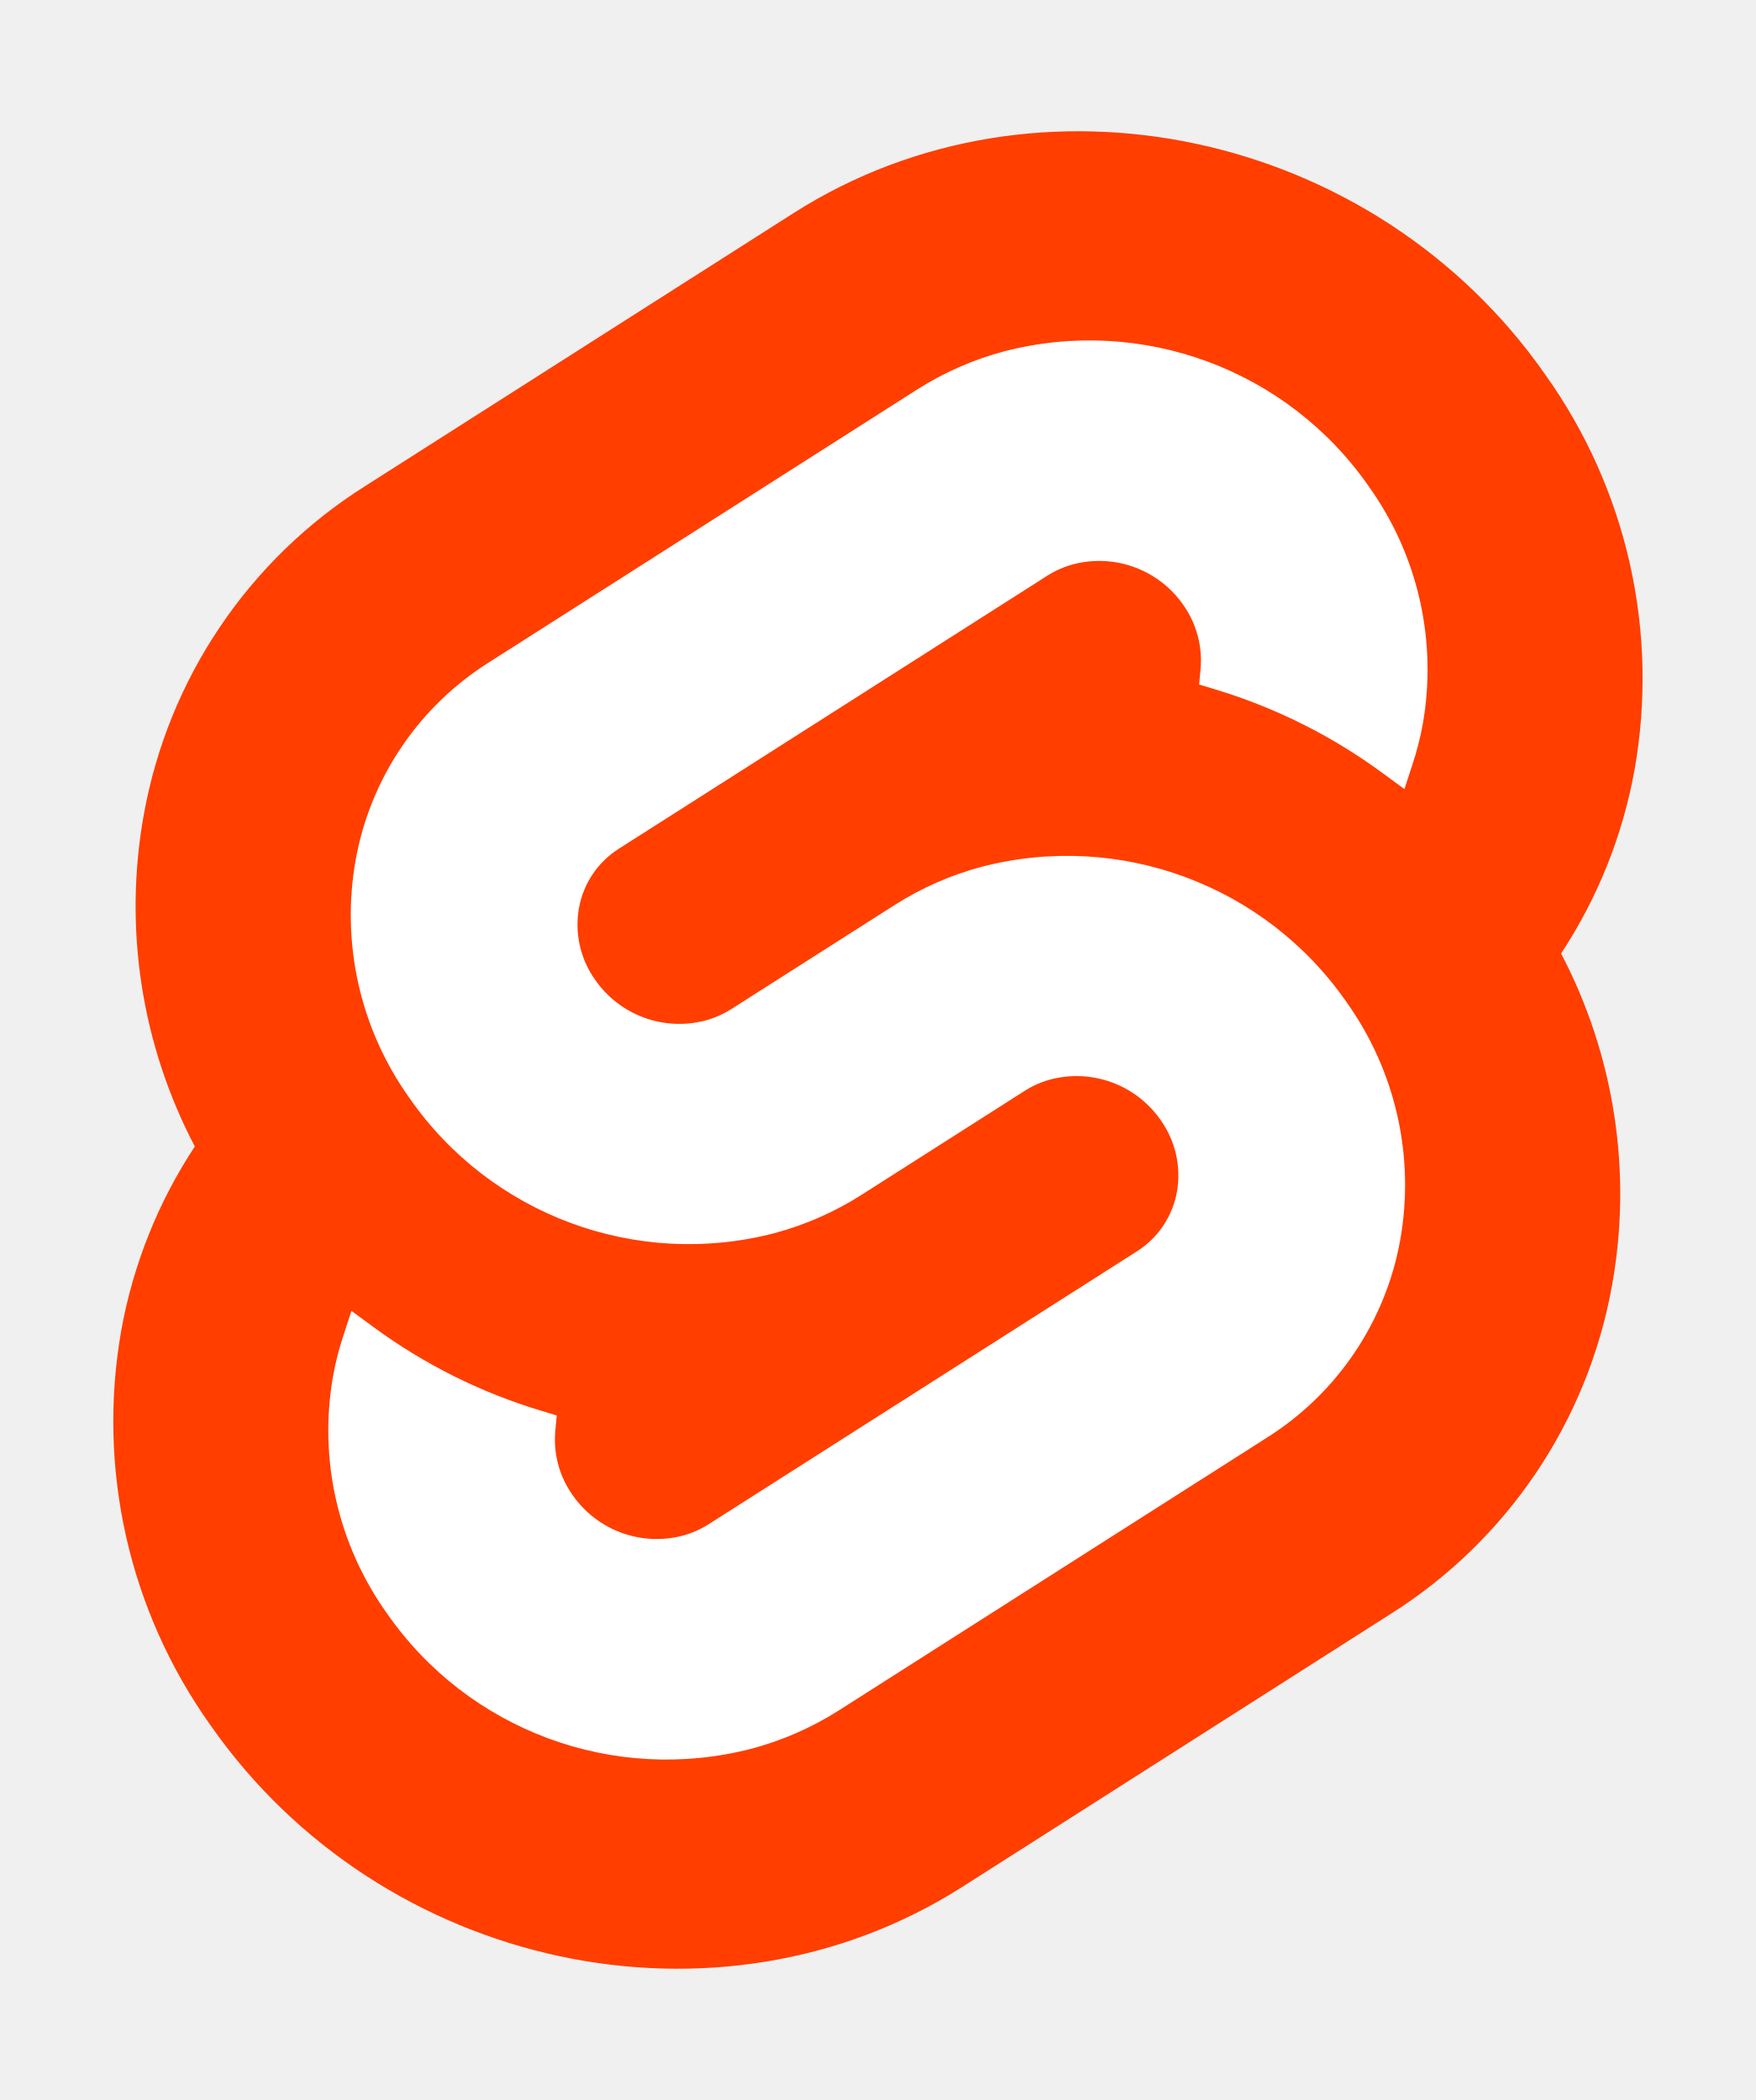
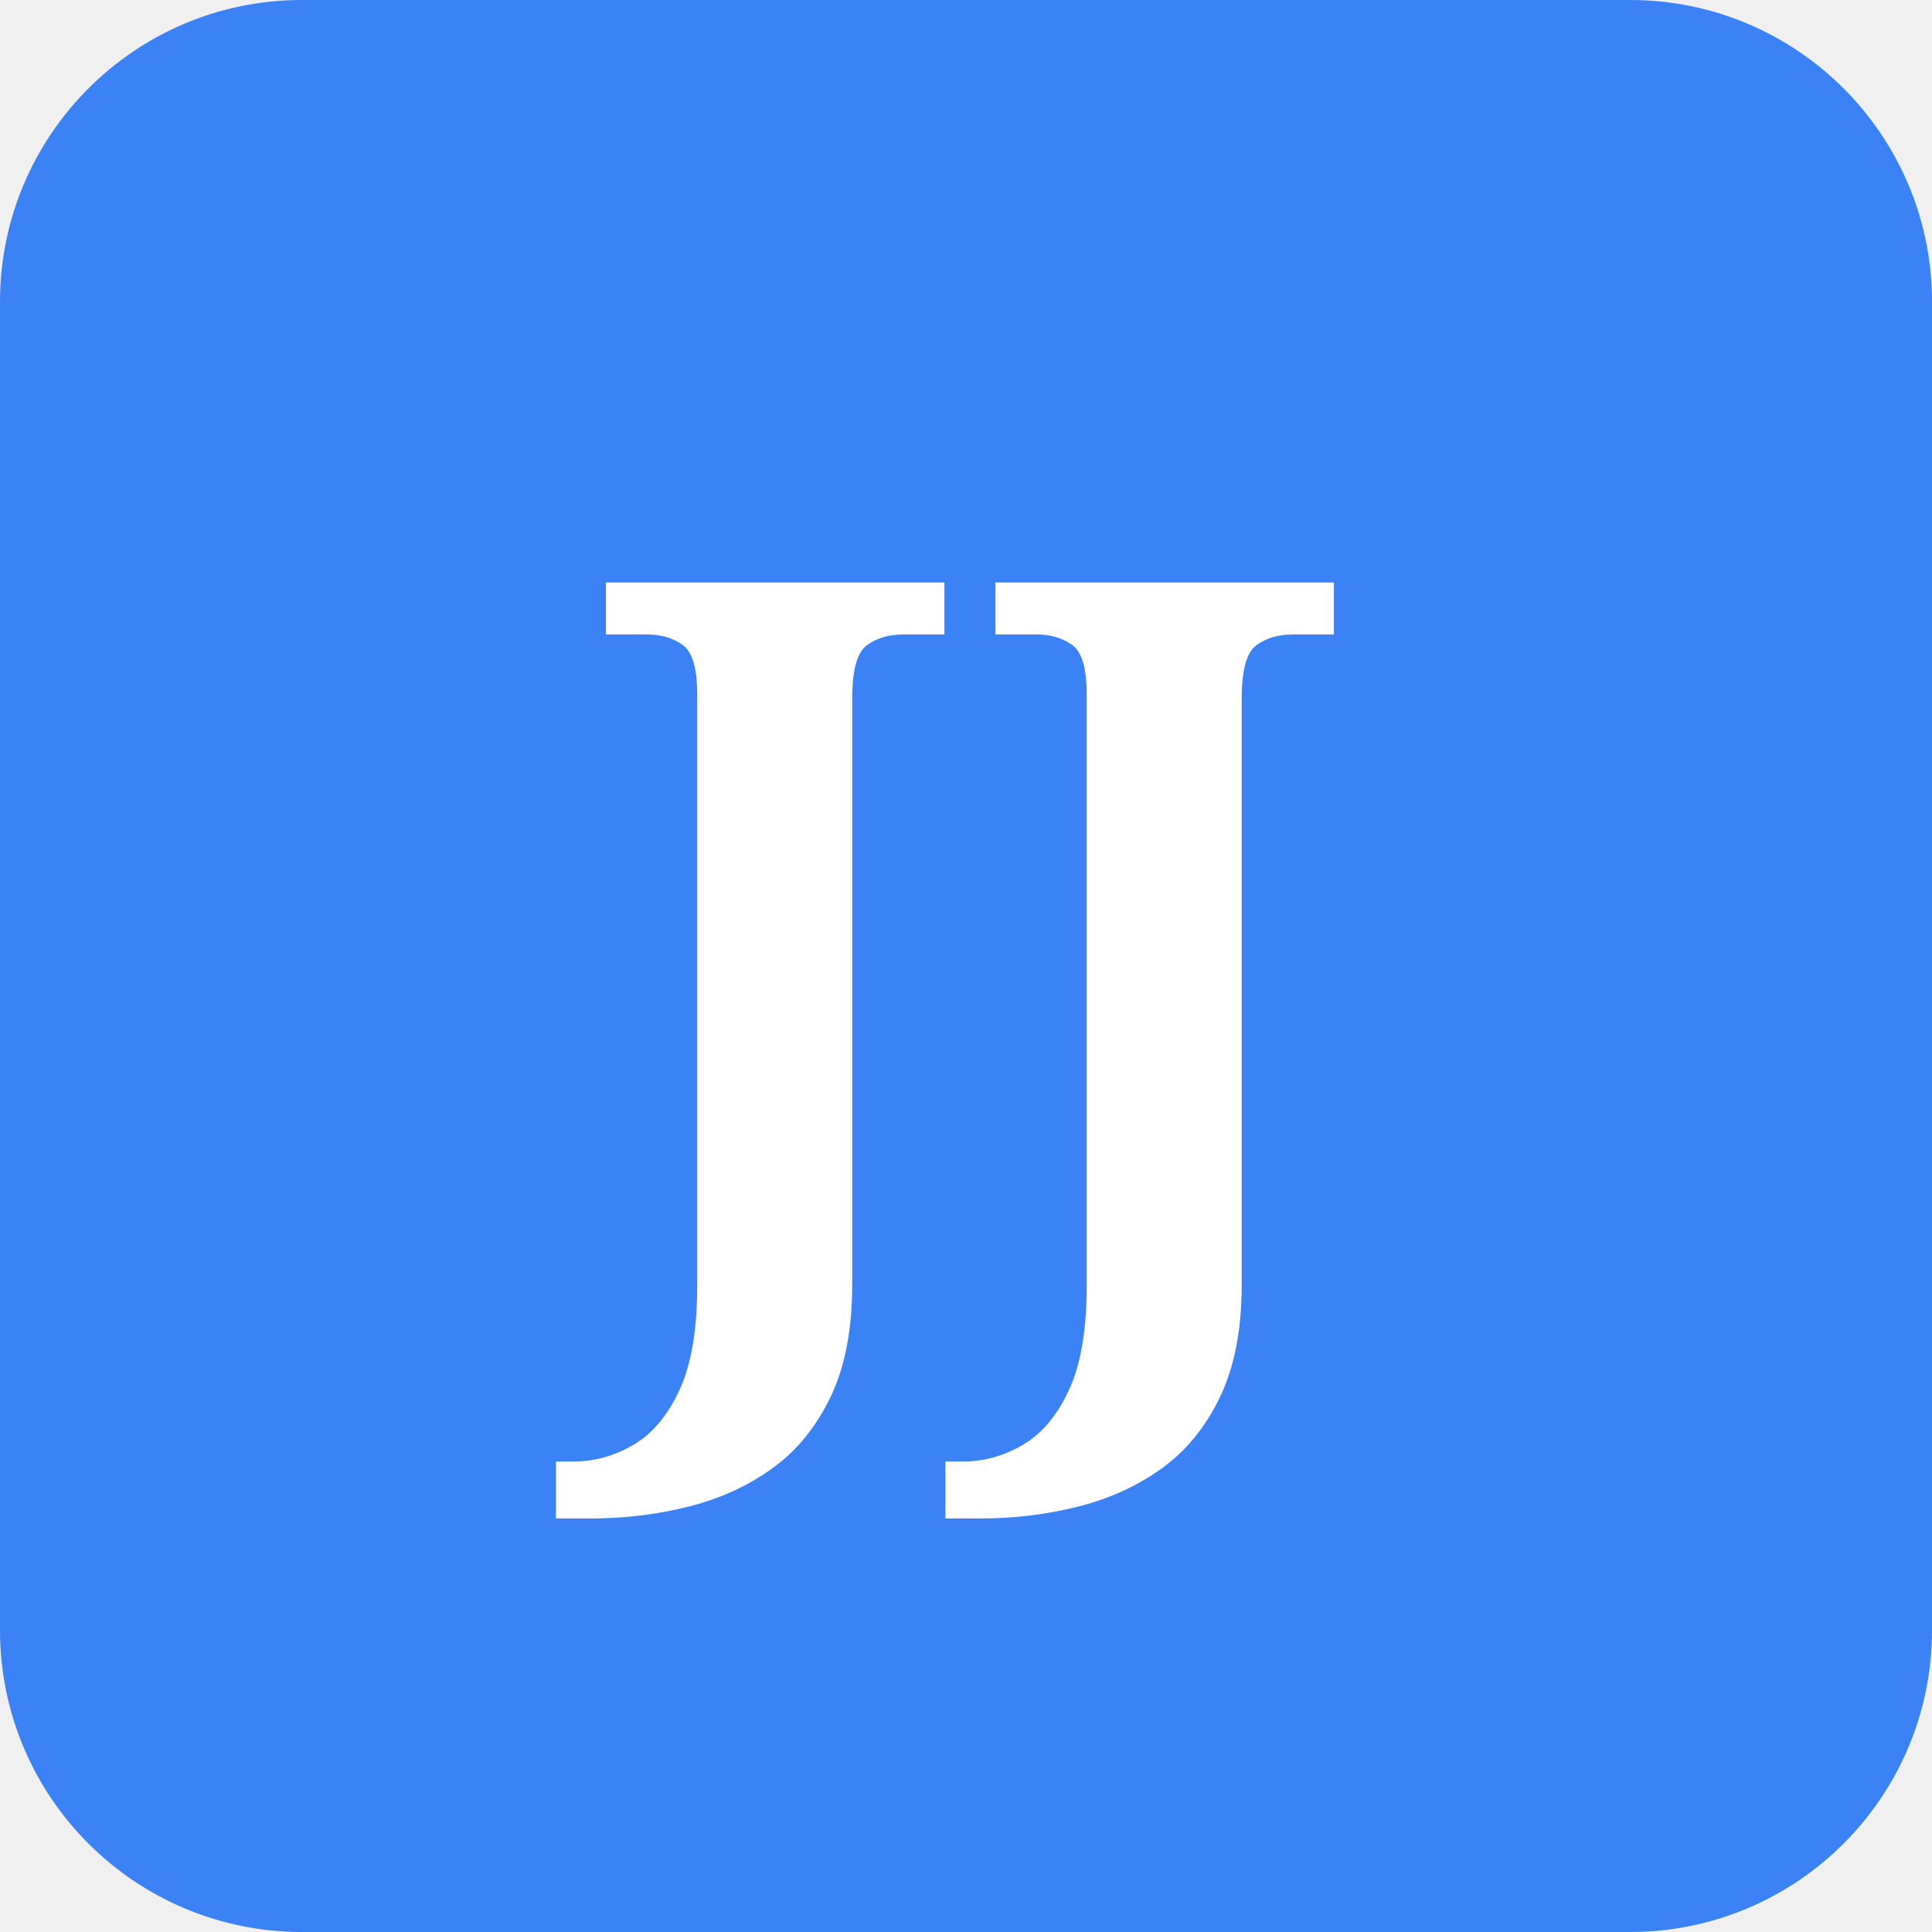
- <svg xmlns="http://www.w3.org/2000/svg" width="107" height="128" viewBox="0 0 107 128">
-   <path d="M94.157 22.819c-10.4-14.885-30.94-19.297-45.792-9.835L22.282 29.608A29.92 29.92 0 0 0 8.764 49.65a31.5 31.5 0 0 0 3.108 20.231 30 30 0 0 0-4.477 11.183 31.9 31.9 0 0 0 5.448 24.116c10.402 14.887 30.942 19.297 45.791 9.835l26.083-16.624A29.92 29.92 0 0 0 98.235 78.35a31.53 31.53 0 0 0-3.105-20.232 30 30 0 0 0 4.474-11.182 31.88 31.88 0 0 0-5.447-24.116" style="fill:#ff3e00" />
-   <path d="M45.817 106.582a20.72 20.72 0 0 1-22.237-8.243 19.17 19.17 0 0 1-3.277-14.503 18 18 0 0 1 .624-2.435l.49-1.498 1.337.981a33.6 33.6 0 0 0 10.203 5.098l.97.294-.09.968a5.85 5.85 0 0 0 1.052 3.878 6.24 6.24 0 0 0 6.695 2.485 5.8 5.8 0 0 0 1.603-.704L69.27 76.28a5.43 5.43 0 0 0 2.45-3.631 5.8 5.8 0 0 0-.987-4.371 6.24 6.24 0 0 0-6.698-2.487 5.7 5.7 0 0 0-1.6.704l-9.953 6.345a19 19 0 0 1-5.296 2.326 20.72 20.72 0 0 1-22.237-8.243 19.17 19.17 0 0 1-3.277-14.502 17.99 17.99 0 0 1 8.13-12.052l26.081-16.623a19 19 0 0 1 5.3-2.329 20.72 20.72 0 0 1 22.237 8.243 19.17 19.17 0 0 1 3.277 14.503 18 18 0 0 1-.624 2.435l-.49 1.498-1.337-.98a33.6 33.6 0 0 0-10.203-5.1l-.97-.294.09-.968a5.86 5.86 0 0 0-1.052-3.878 6.24 6.24 0 0 0-6.696-2.485 5.8 5.8 0 0 0-1.602.704L37.73 51.72a5.42 5.42 0 0 0-2.449 3.63 5.79 5.79 0 0 0 .986 4.372 6.24 6.24 0 0 0 6.698 2.486 5.8 5.8 0 0 0 1.602-.704l9.952-6.342a19 19 0 0 1 5.295-2.328 20.72 20.72 0 0 1 22.237 8.242 19.17 19.17 0 0 1 3.277 14.503 18 18 0 0 1-8.13 12.053l-26.081 16.622a19 19 0 0 1-5.3 2.328" style="fill:#fff" />
+ <svg xmlns="http://www.w3.org/2000/svg" viewBox="0 0 512 512">
+   <rect width="512" height="512" rx="80" fill="#3b82f6" />
+   <text x="256" y="340" font-family="Georgia, serif" font-size="260" font-weight="bold" text-anchor="middle" fill="white">JJ</text>
</svg>
